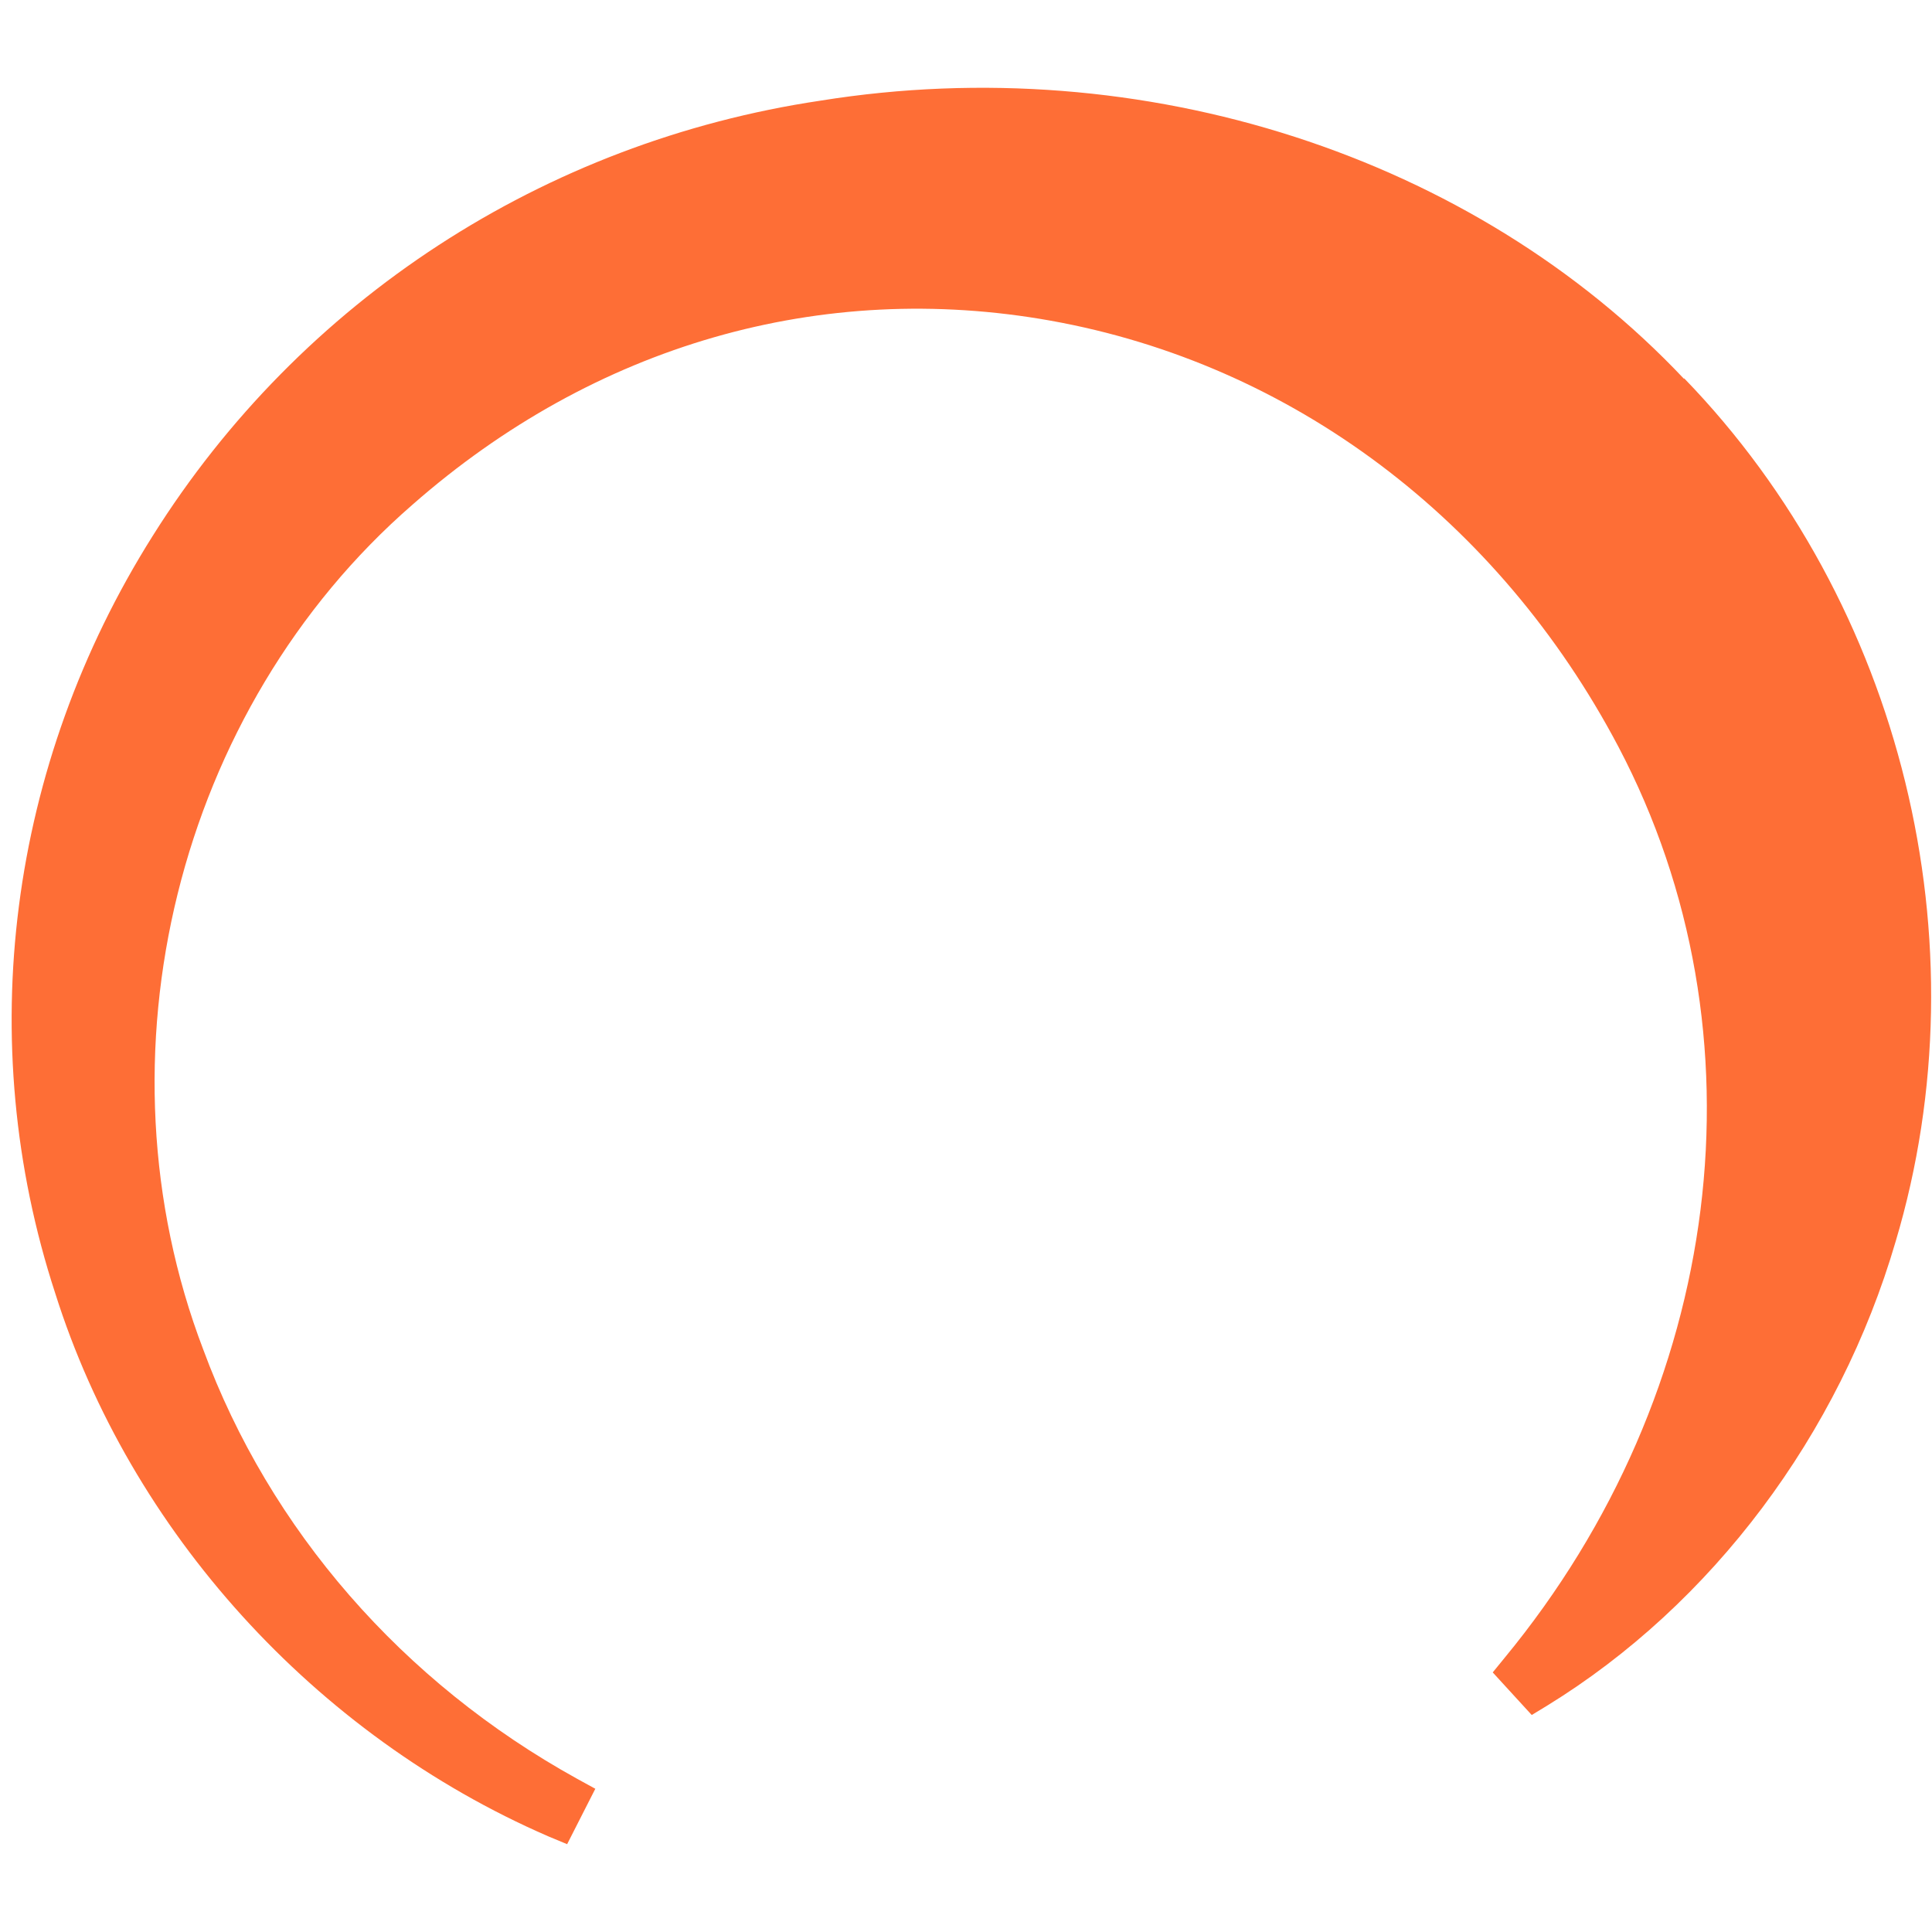
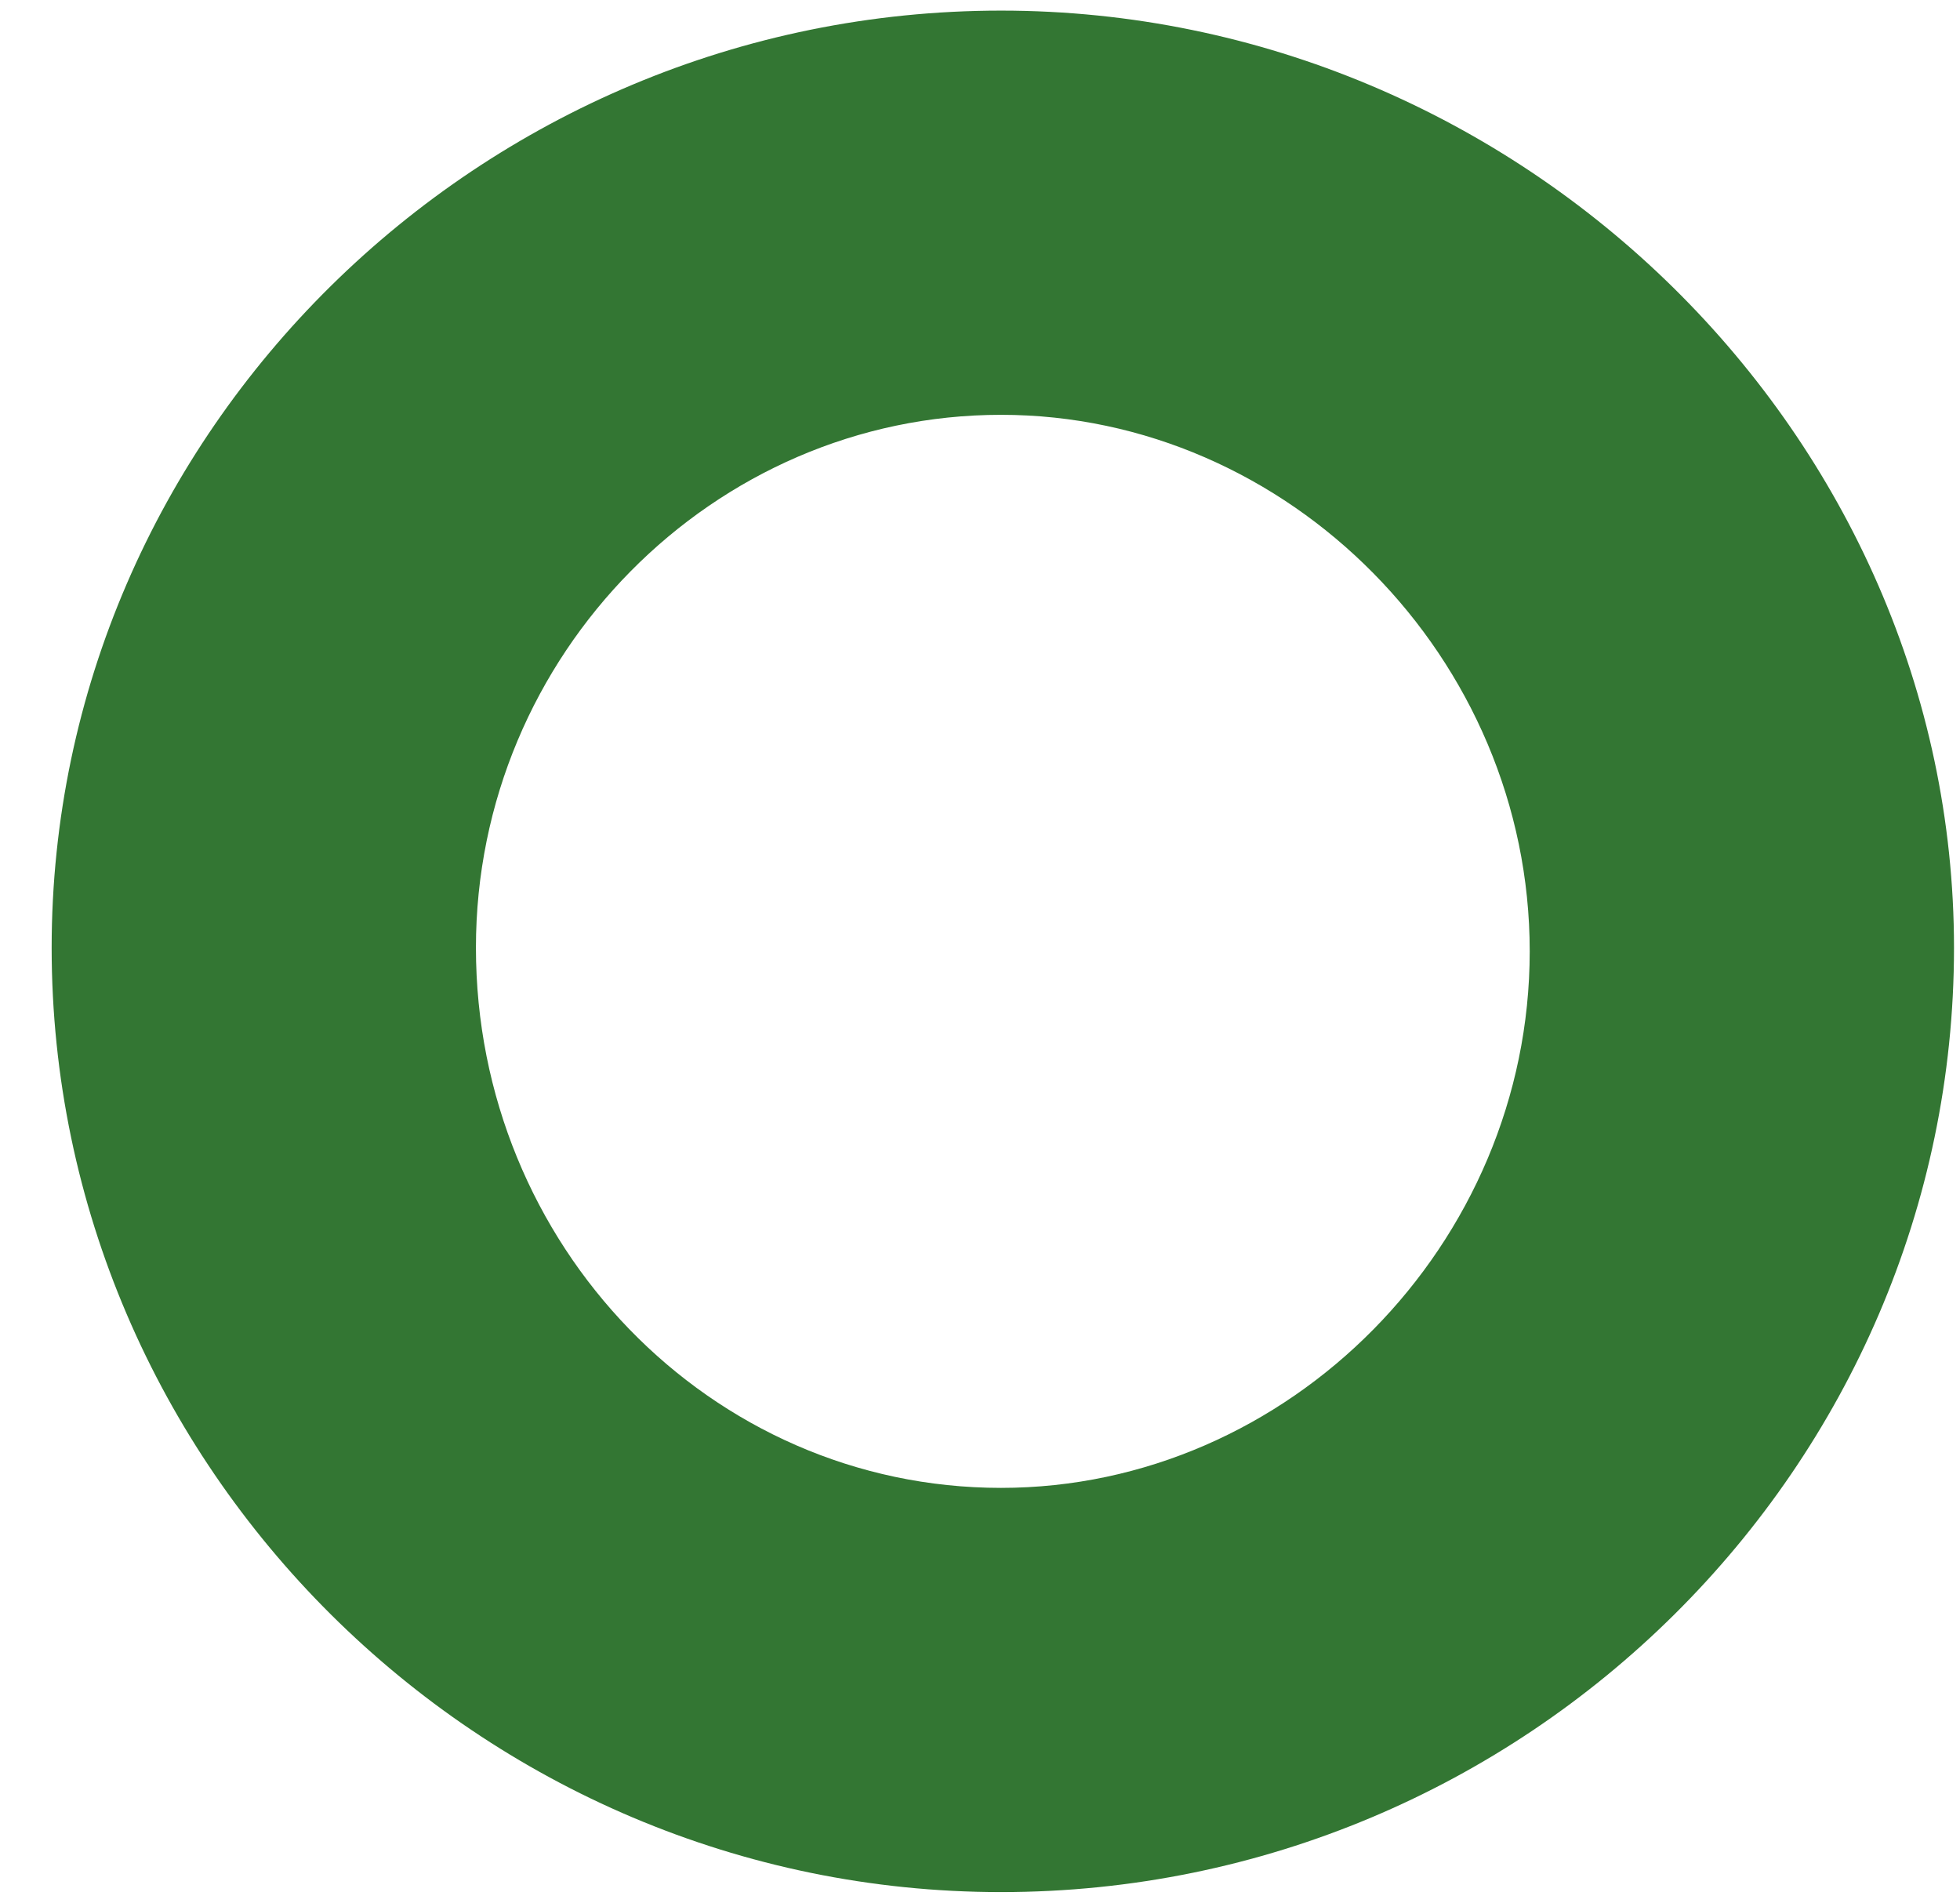
- <svg xmlns="http://www.w3.org/2000/svg" width="22" height="22" viewBox="0 0 22 22" fill="none">
-   <path d="M19.177 4.315C16.784 1.777 13.019 0.556 9.344 1.146C6.195 1.615 3.424 3.418 1.739 6.102C0.094 8.713 -0.309 11.857 0.629 14.727C1.484 17.435 3.58 19.755 6.244 20.911L6.458 21L6.779 20.369L6.573 20.256C4.583 19.157 3.071 17.419 2.314 15.366C1.04 12.027 2.018 8.074 4.698 5.746C6.77 3.927 9.352 3.184 11.966 3.652C14.712 4.145 17.064 5.916 18.429 8.503C20.147 11.768 19.637 15.843 17.13 18.882L16.998 19.044L17.442 19.529L17.615 19.424C19.497 18.268 20.944 16.336 21.586 14.137C22.605 10.726 21.66 6.87 19.177 4.307V4.315Z" fill="#FE6E36" />
+ <svg xmlns="http://www.w3.org/2000/svg" version="1.1" width="34" height="33">
+   <svg width="34" height="33" viewBox="0 0 34 33" fill="none">
+     <path fill-rule="evenodd" clip-rule="evenodd" d="M17.365 0.184C26.41 0.184 33.895 7.567 33.896 16.438C33.896 25.434 26.473 32.818 17.365 32.818C8.32 32.818 0.896 25.434 0.896 16.438C0.896 7.505 8.32 0.184 17.365 0.184ZM17.365 7.195C12.375 7.195 8.256 11.351 8.256 16.438C8.256 21.588 12.312 25.807 17.365 25.807C22.355 25.807 26.535 21.588 26.536 16.501C26.536 11.414 22.355 7.195 17.365 7.195Z" fill="#337633" />
+   </svg>
+   <style>@media (prefers-color-scheme: light) { :root { filter: none; } }
+ @media (prefers-color-scheme: dark) { :root { filter: none; } }
+ </style>
</svg>
